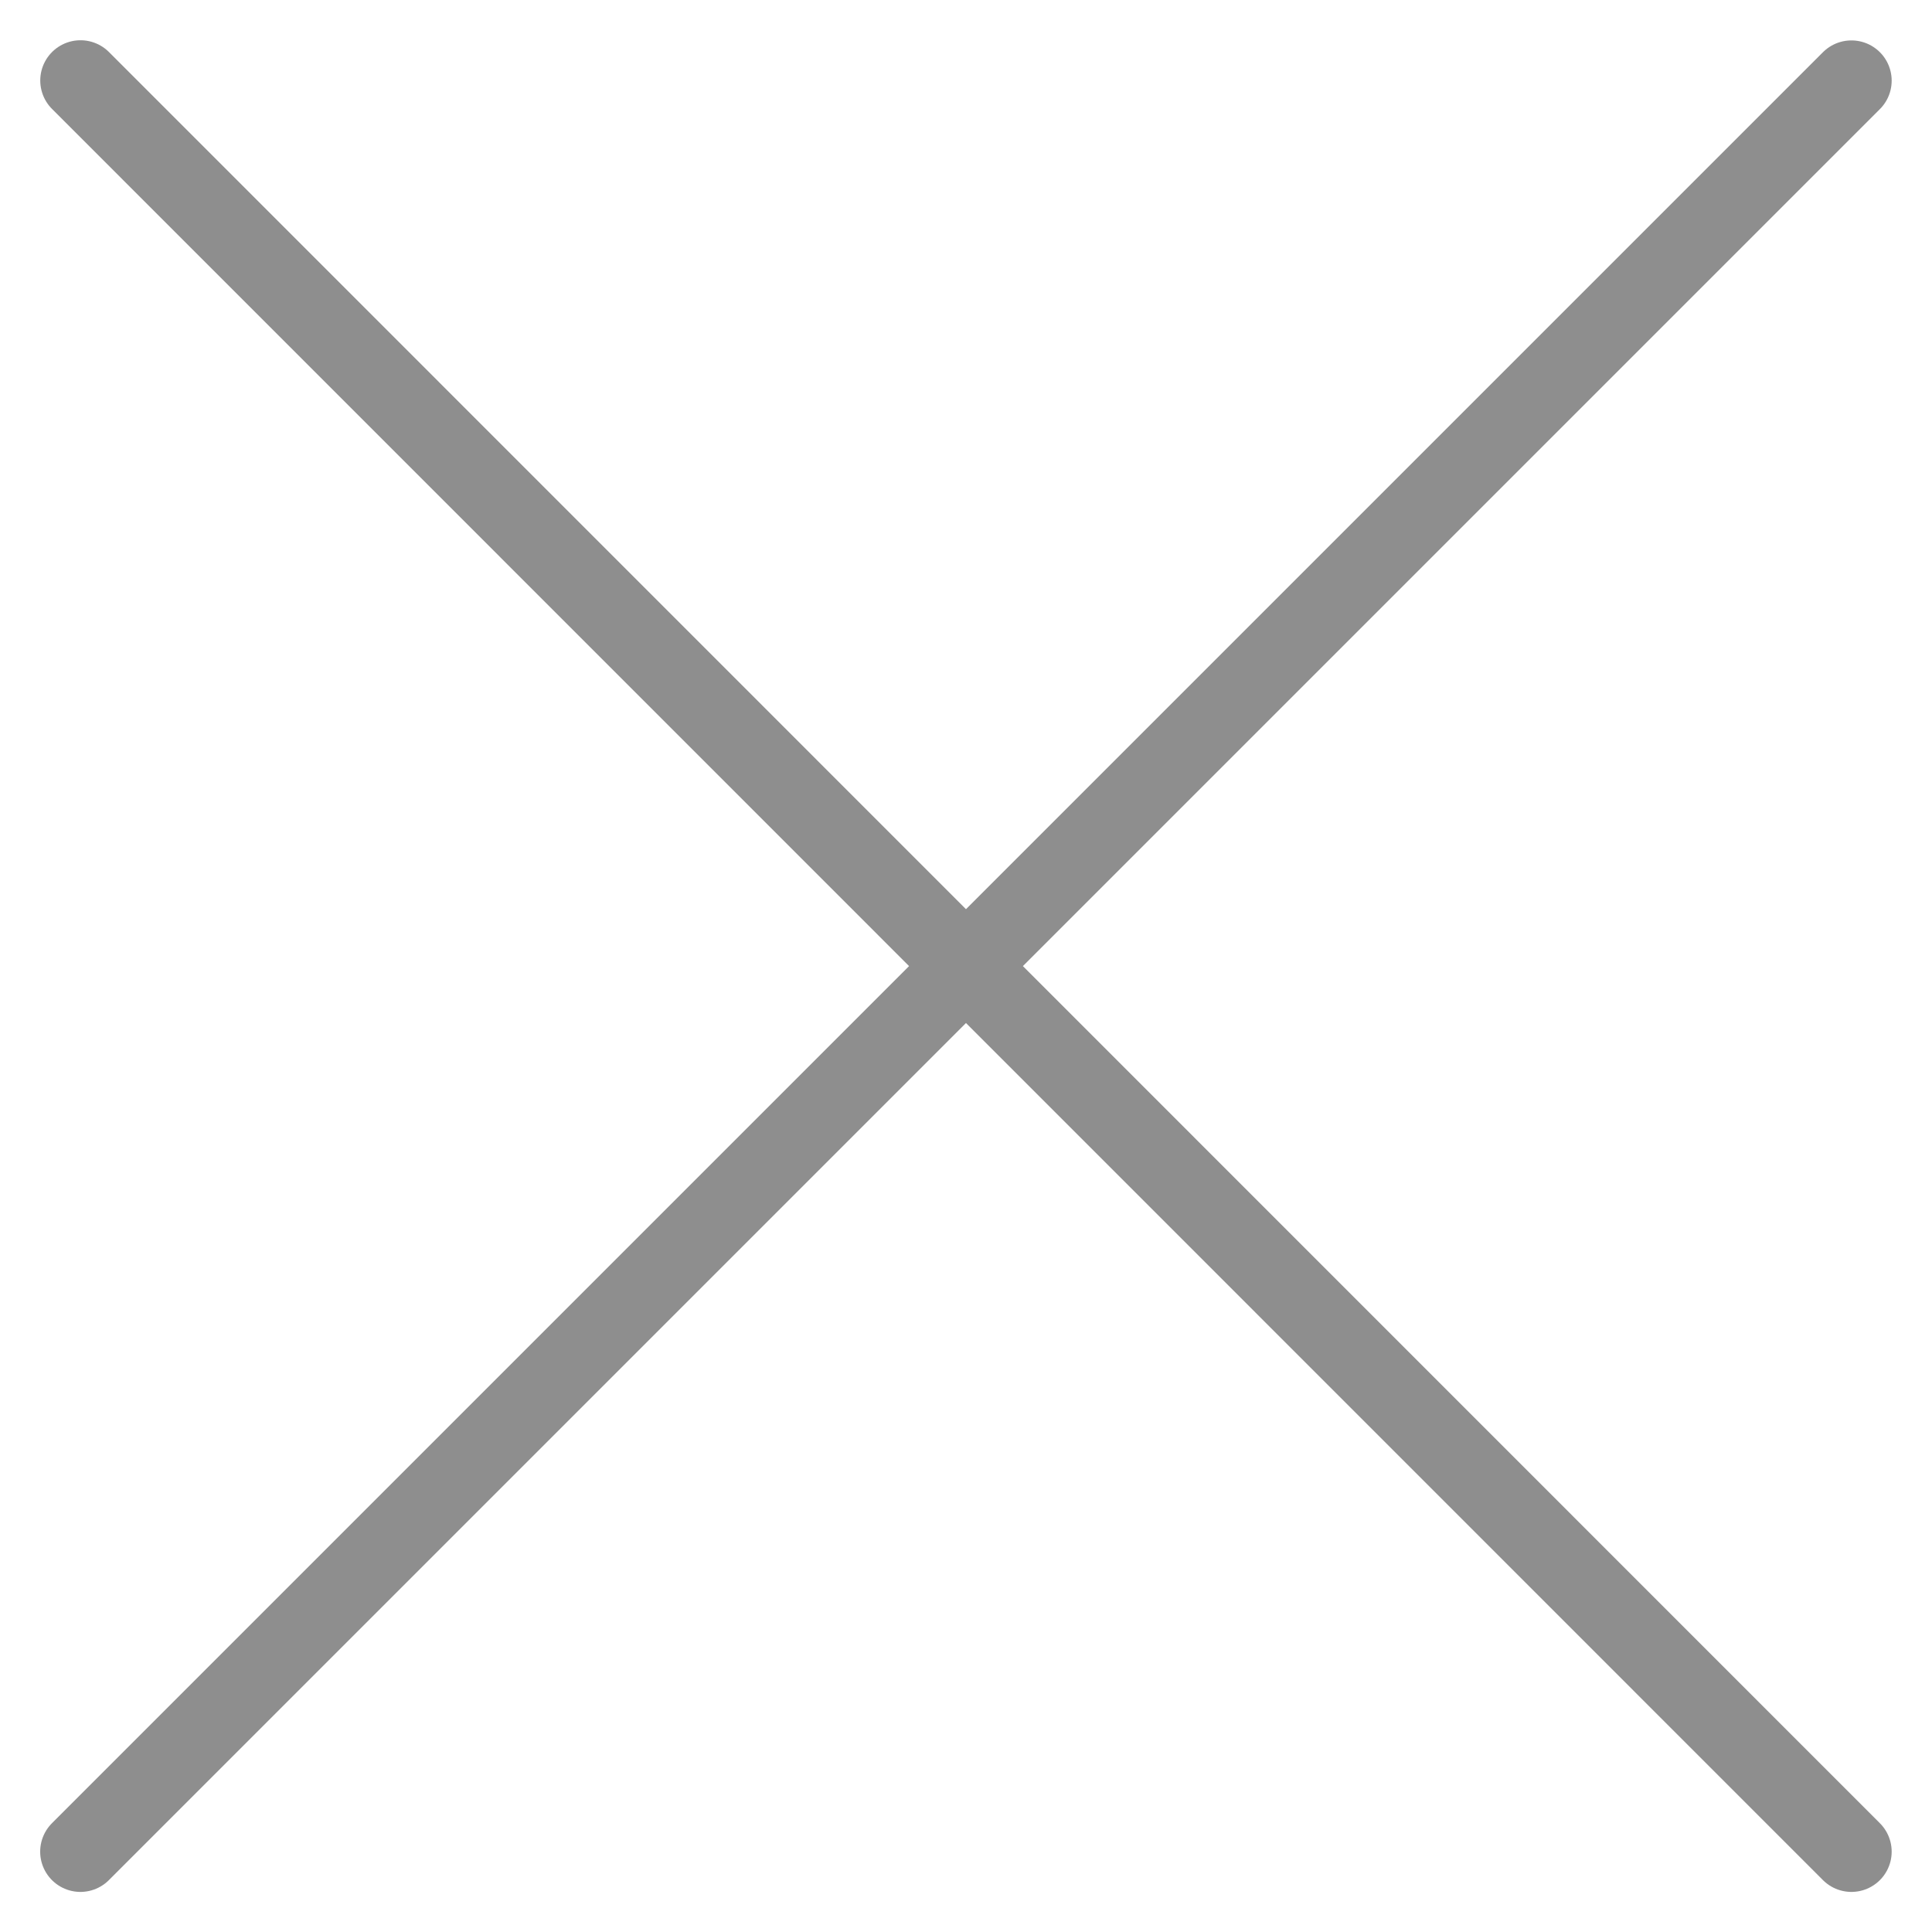
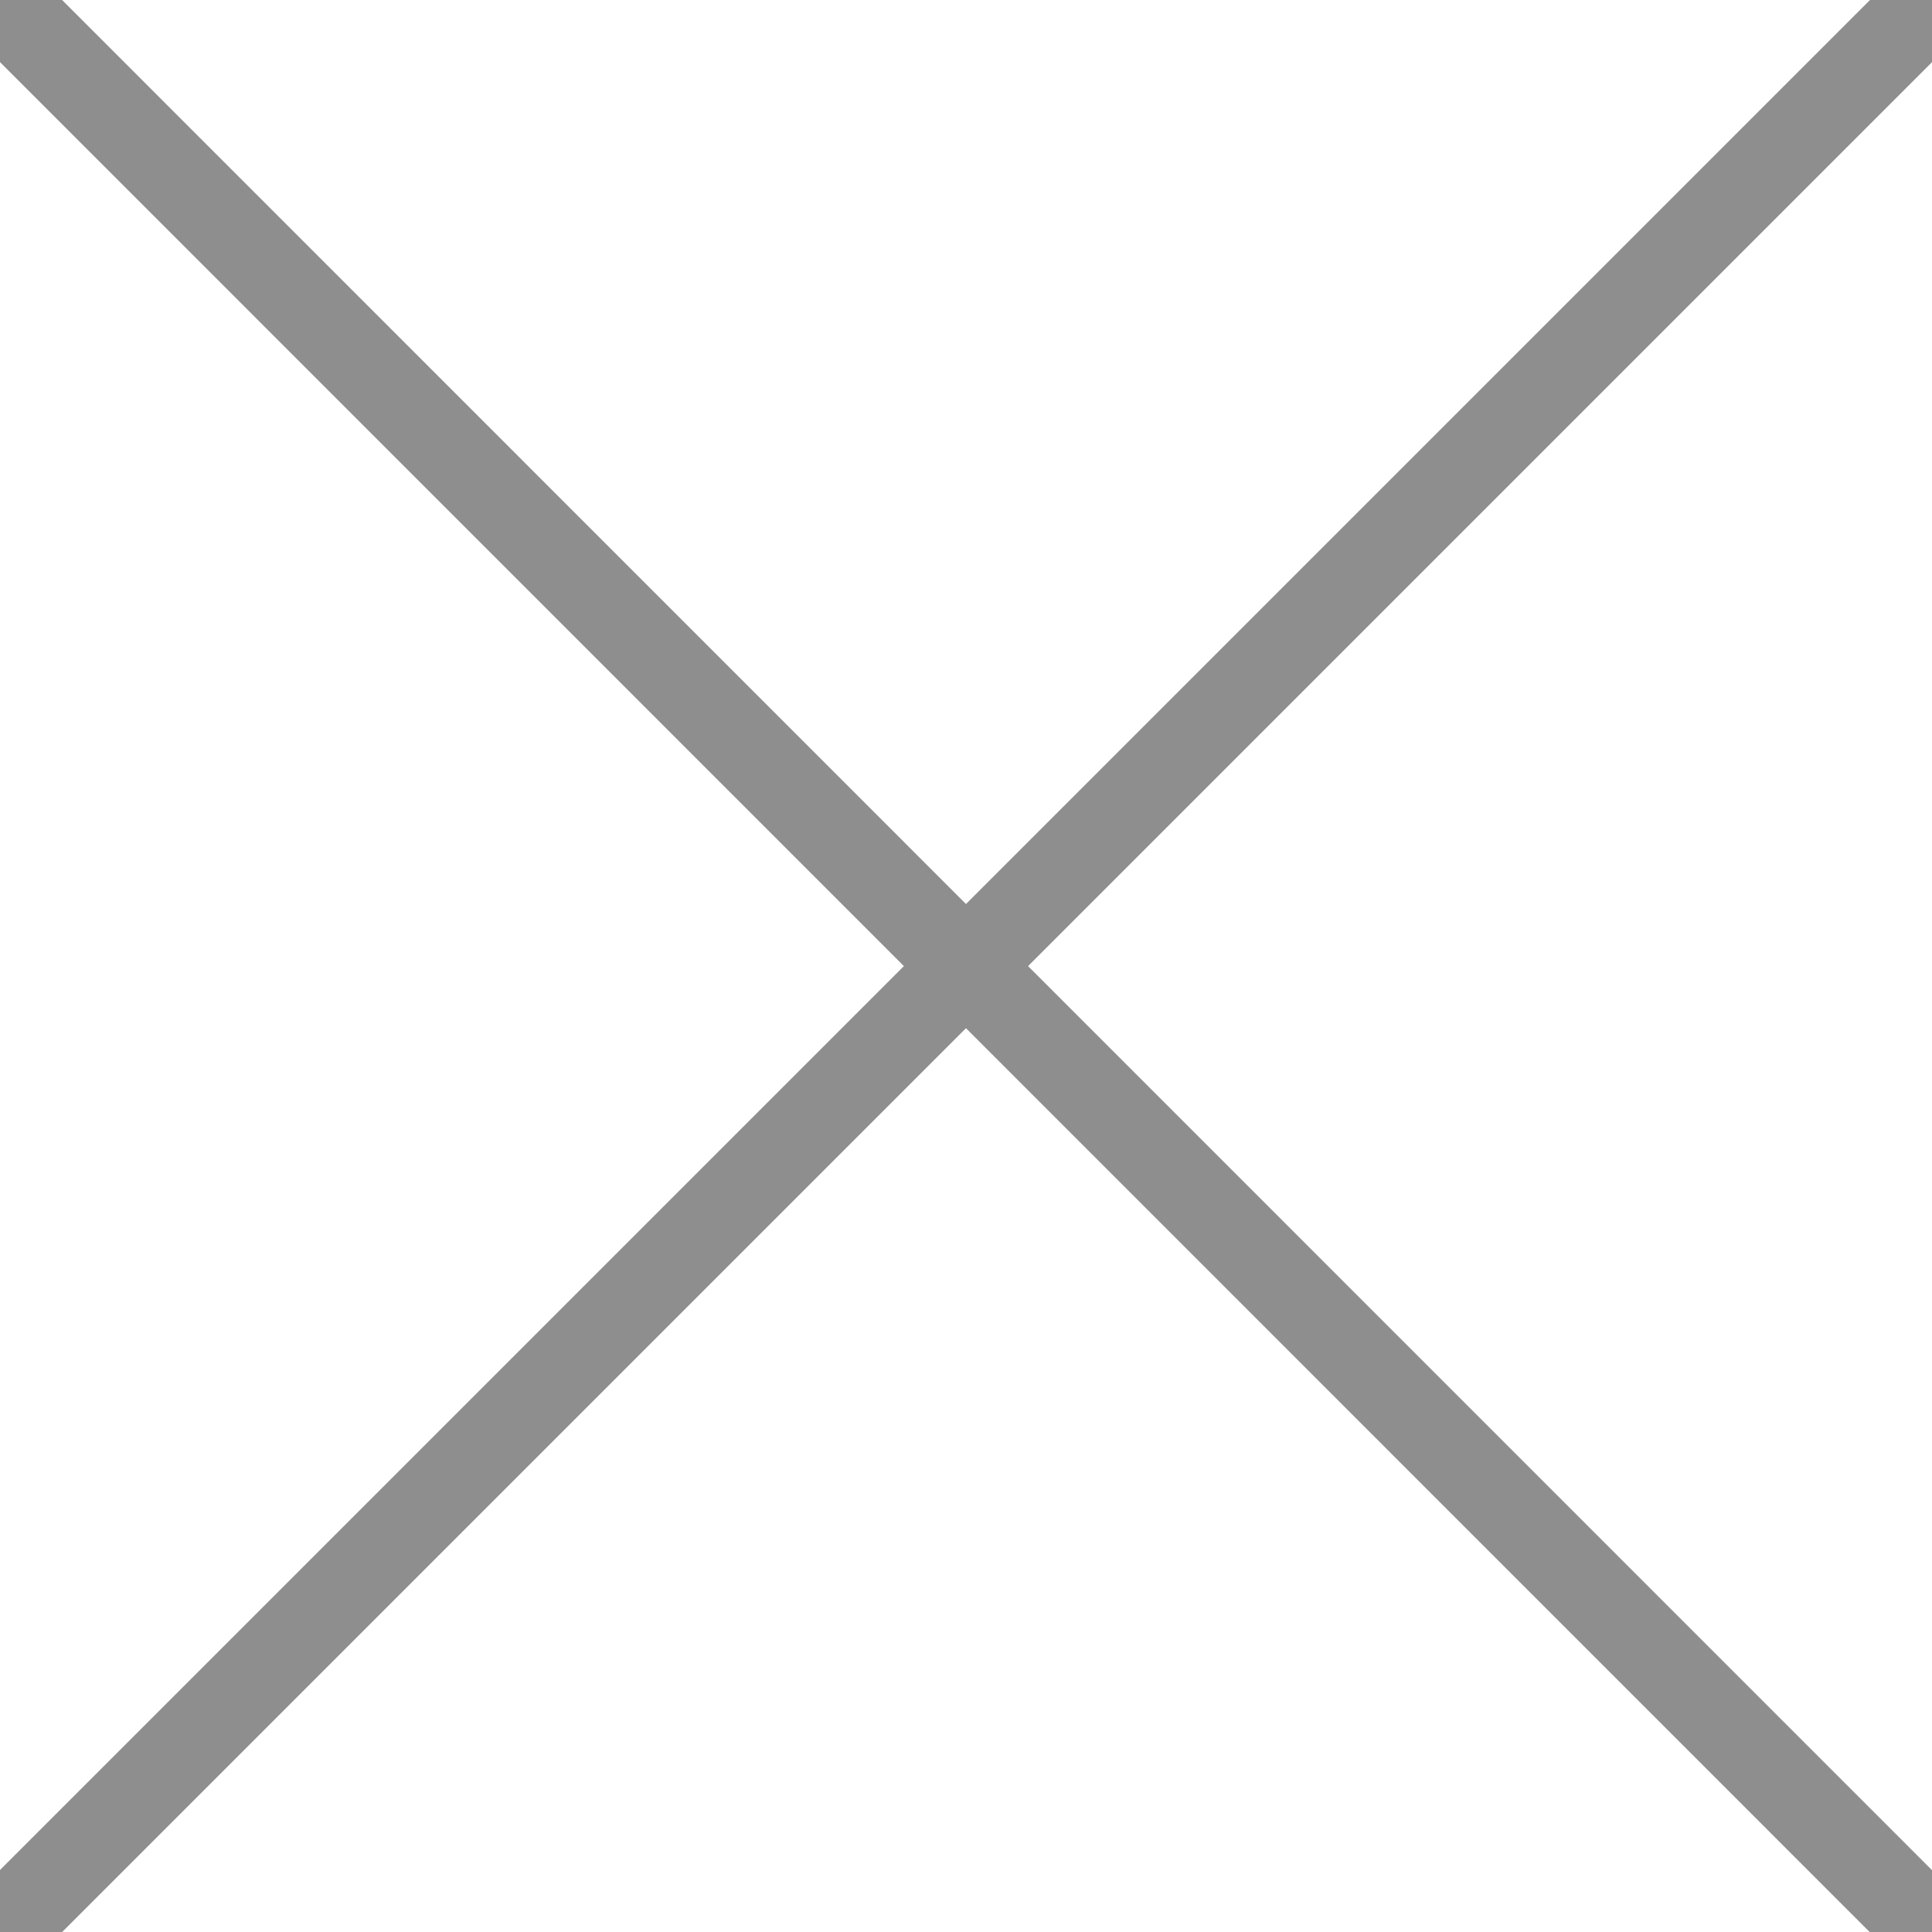
- <svg xmlns="http://www.w3.org/2000/svg" viewBox="19 19 24 24" aria-labelledby="title" aria-describedby="desc" role="img" width="16px" height="16px">
+ <svg xmlns="http://www.w3.org/2000/svg" viewBox="20 20 22 22" aria-labelledby="title" aria-describedby="desc" role="img">
  <path data-name="layer1" fill="none" stroke="#8e8e8e" stroke-miterlimit="10" stroke-width="1" d="M41.999 20.002l-22 22m22 0L20 20" stroke-linejoin="round" stroke-linecap="round" />
</svg>
